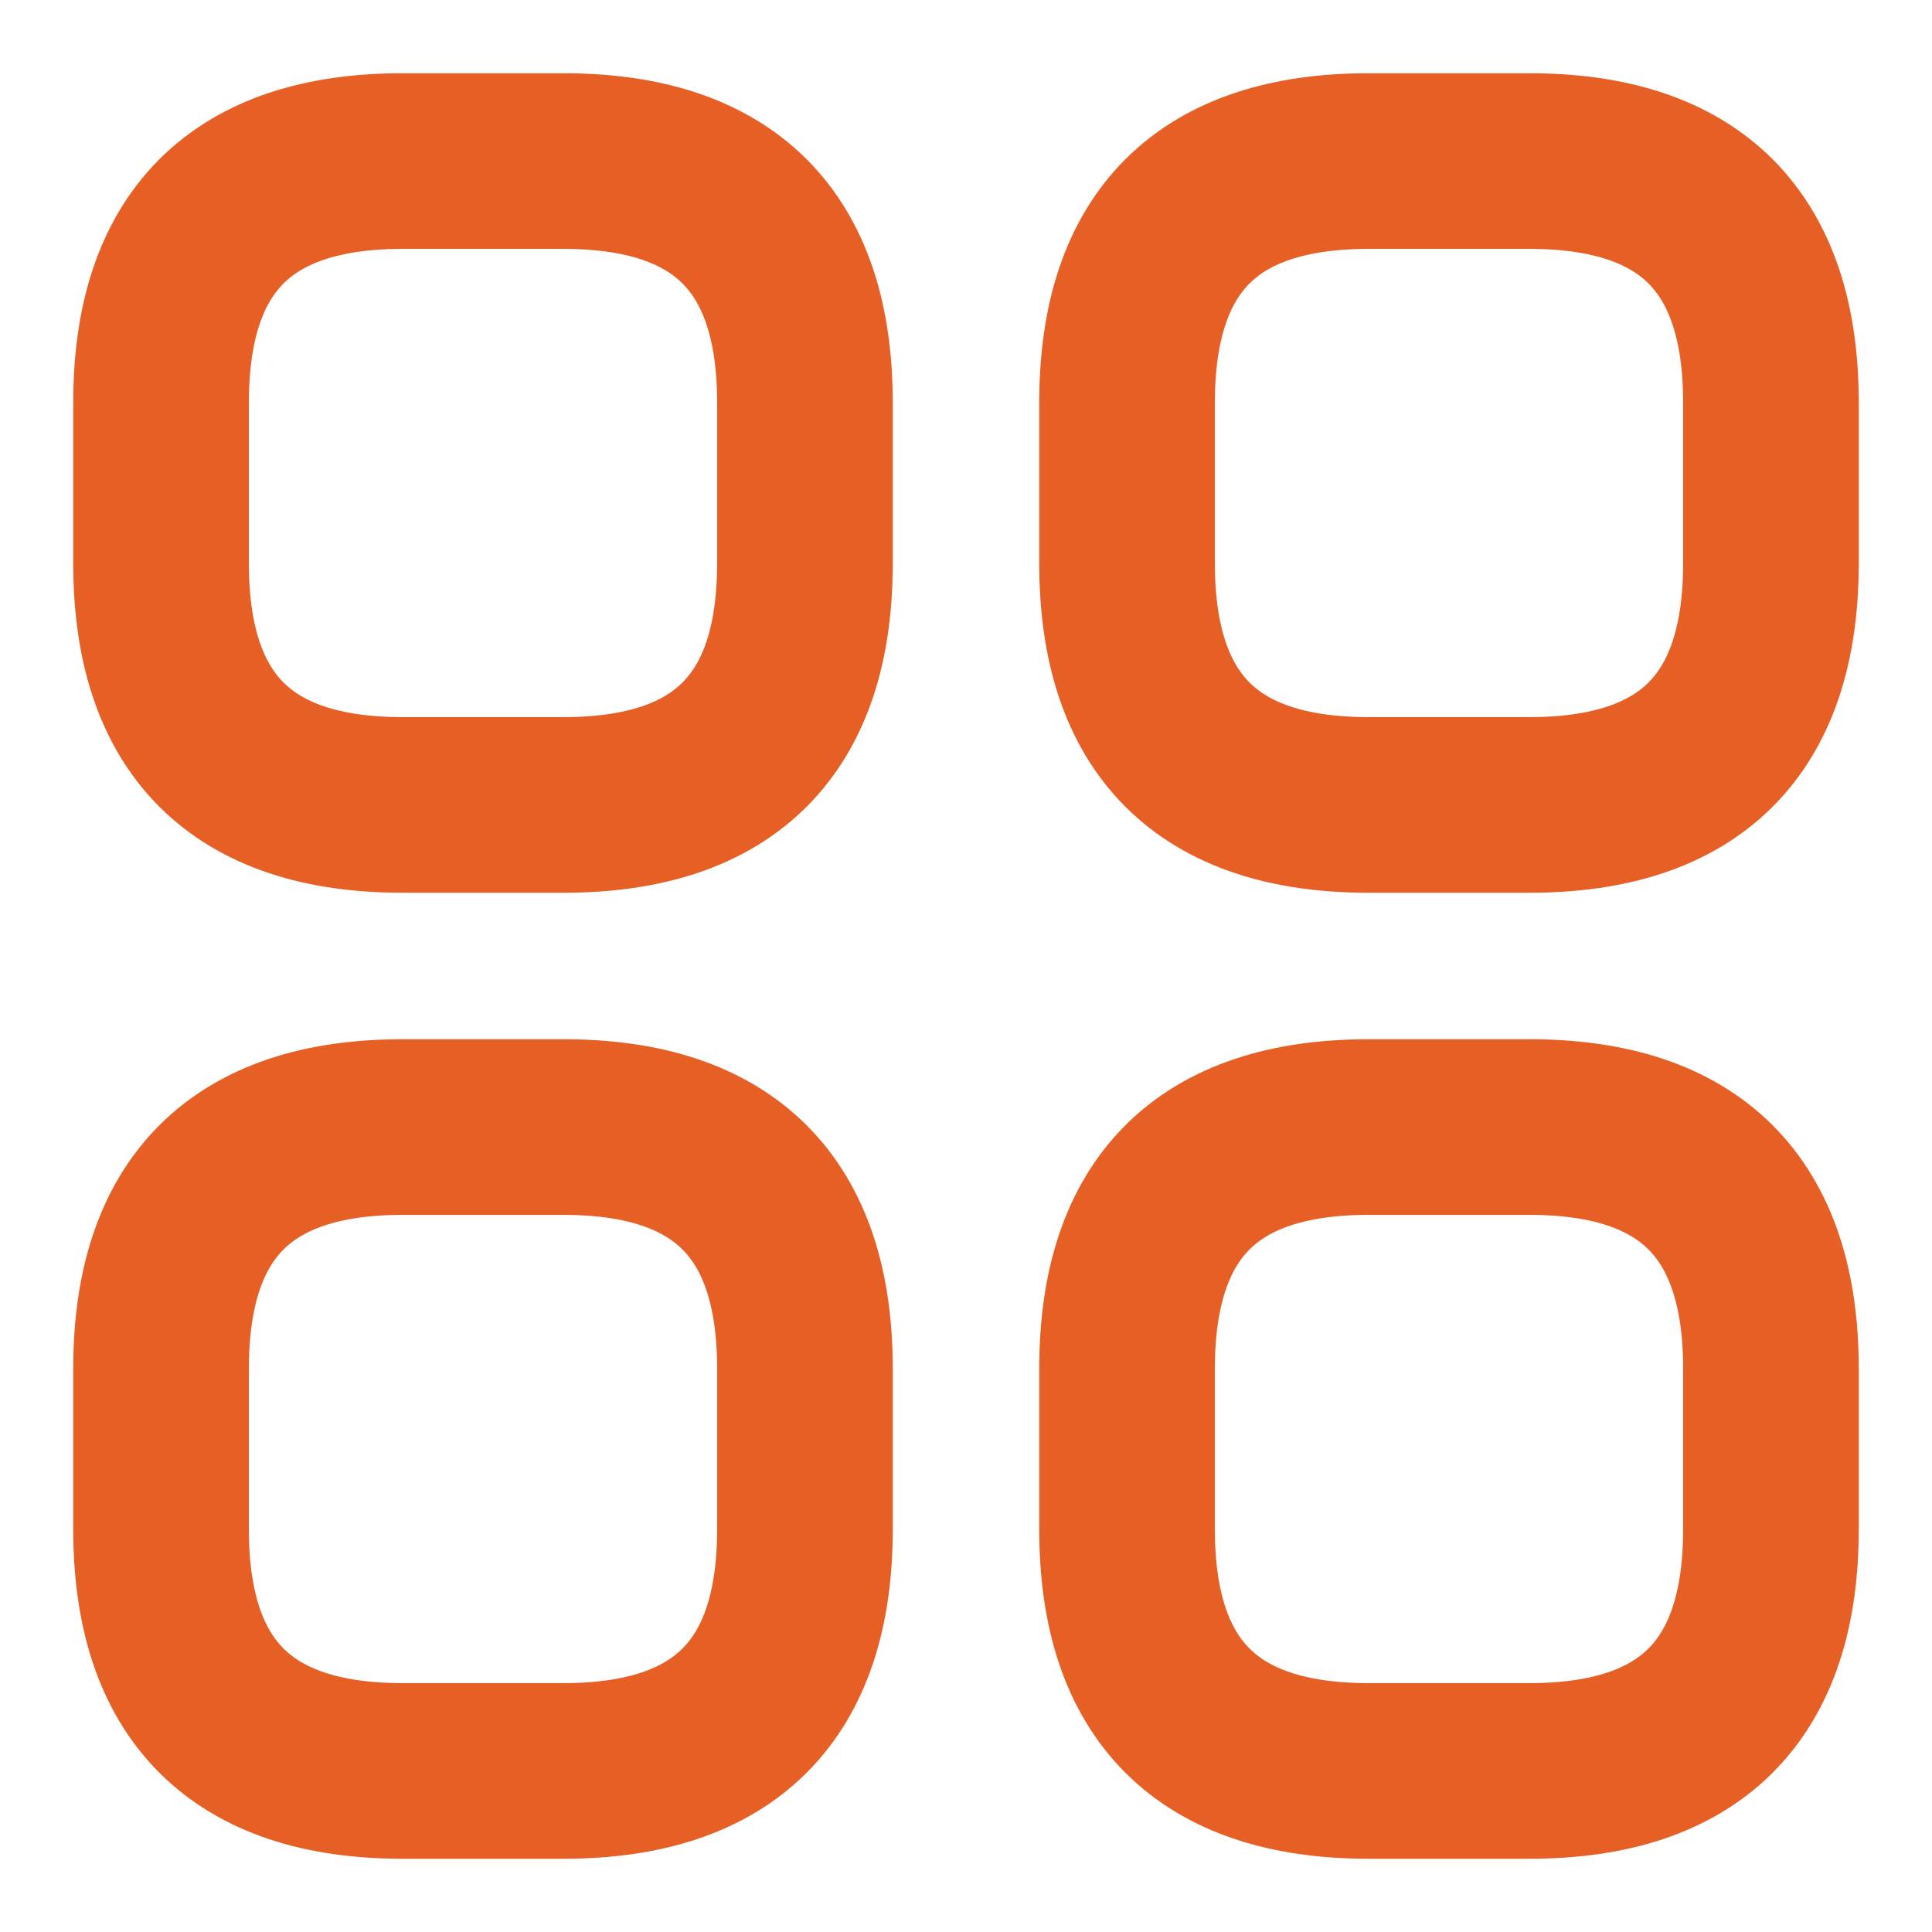
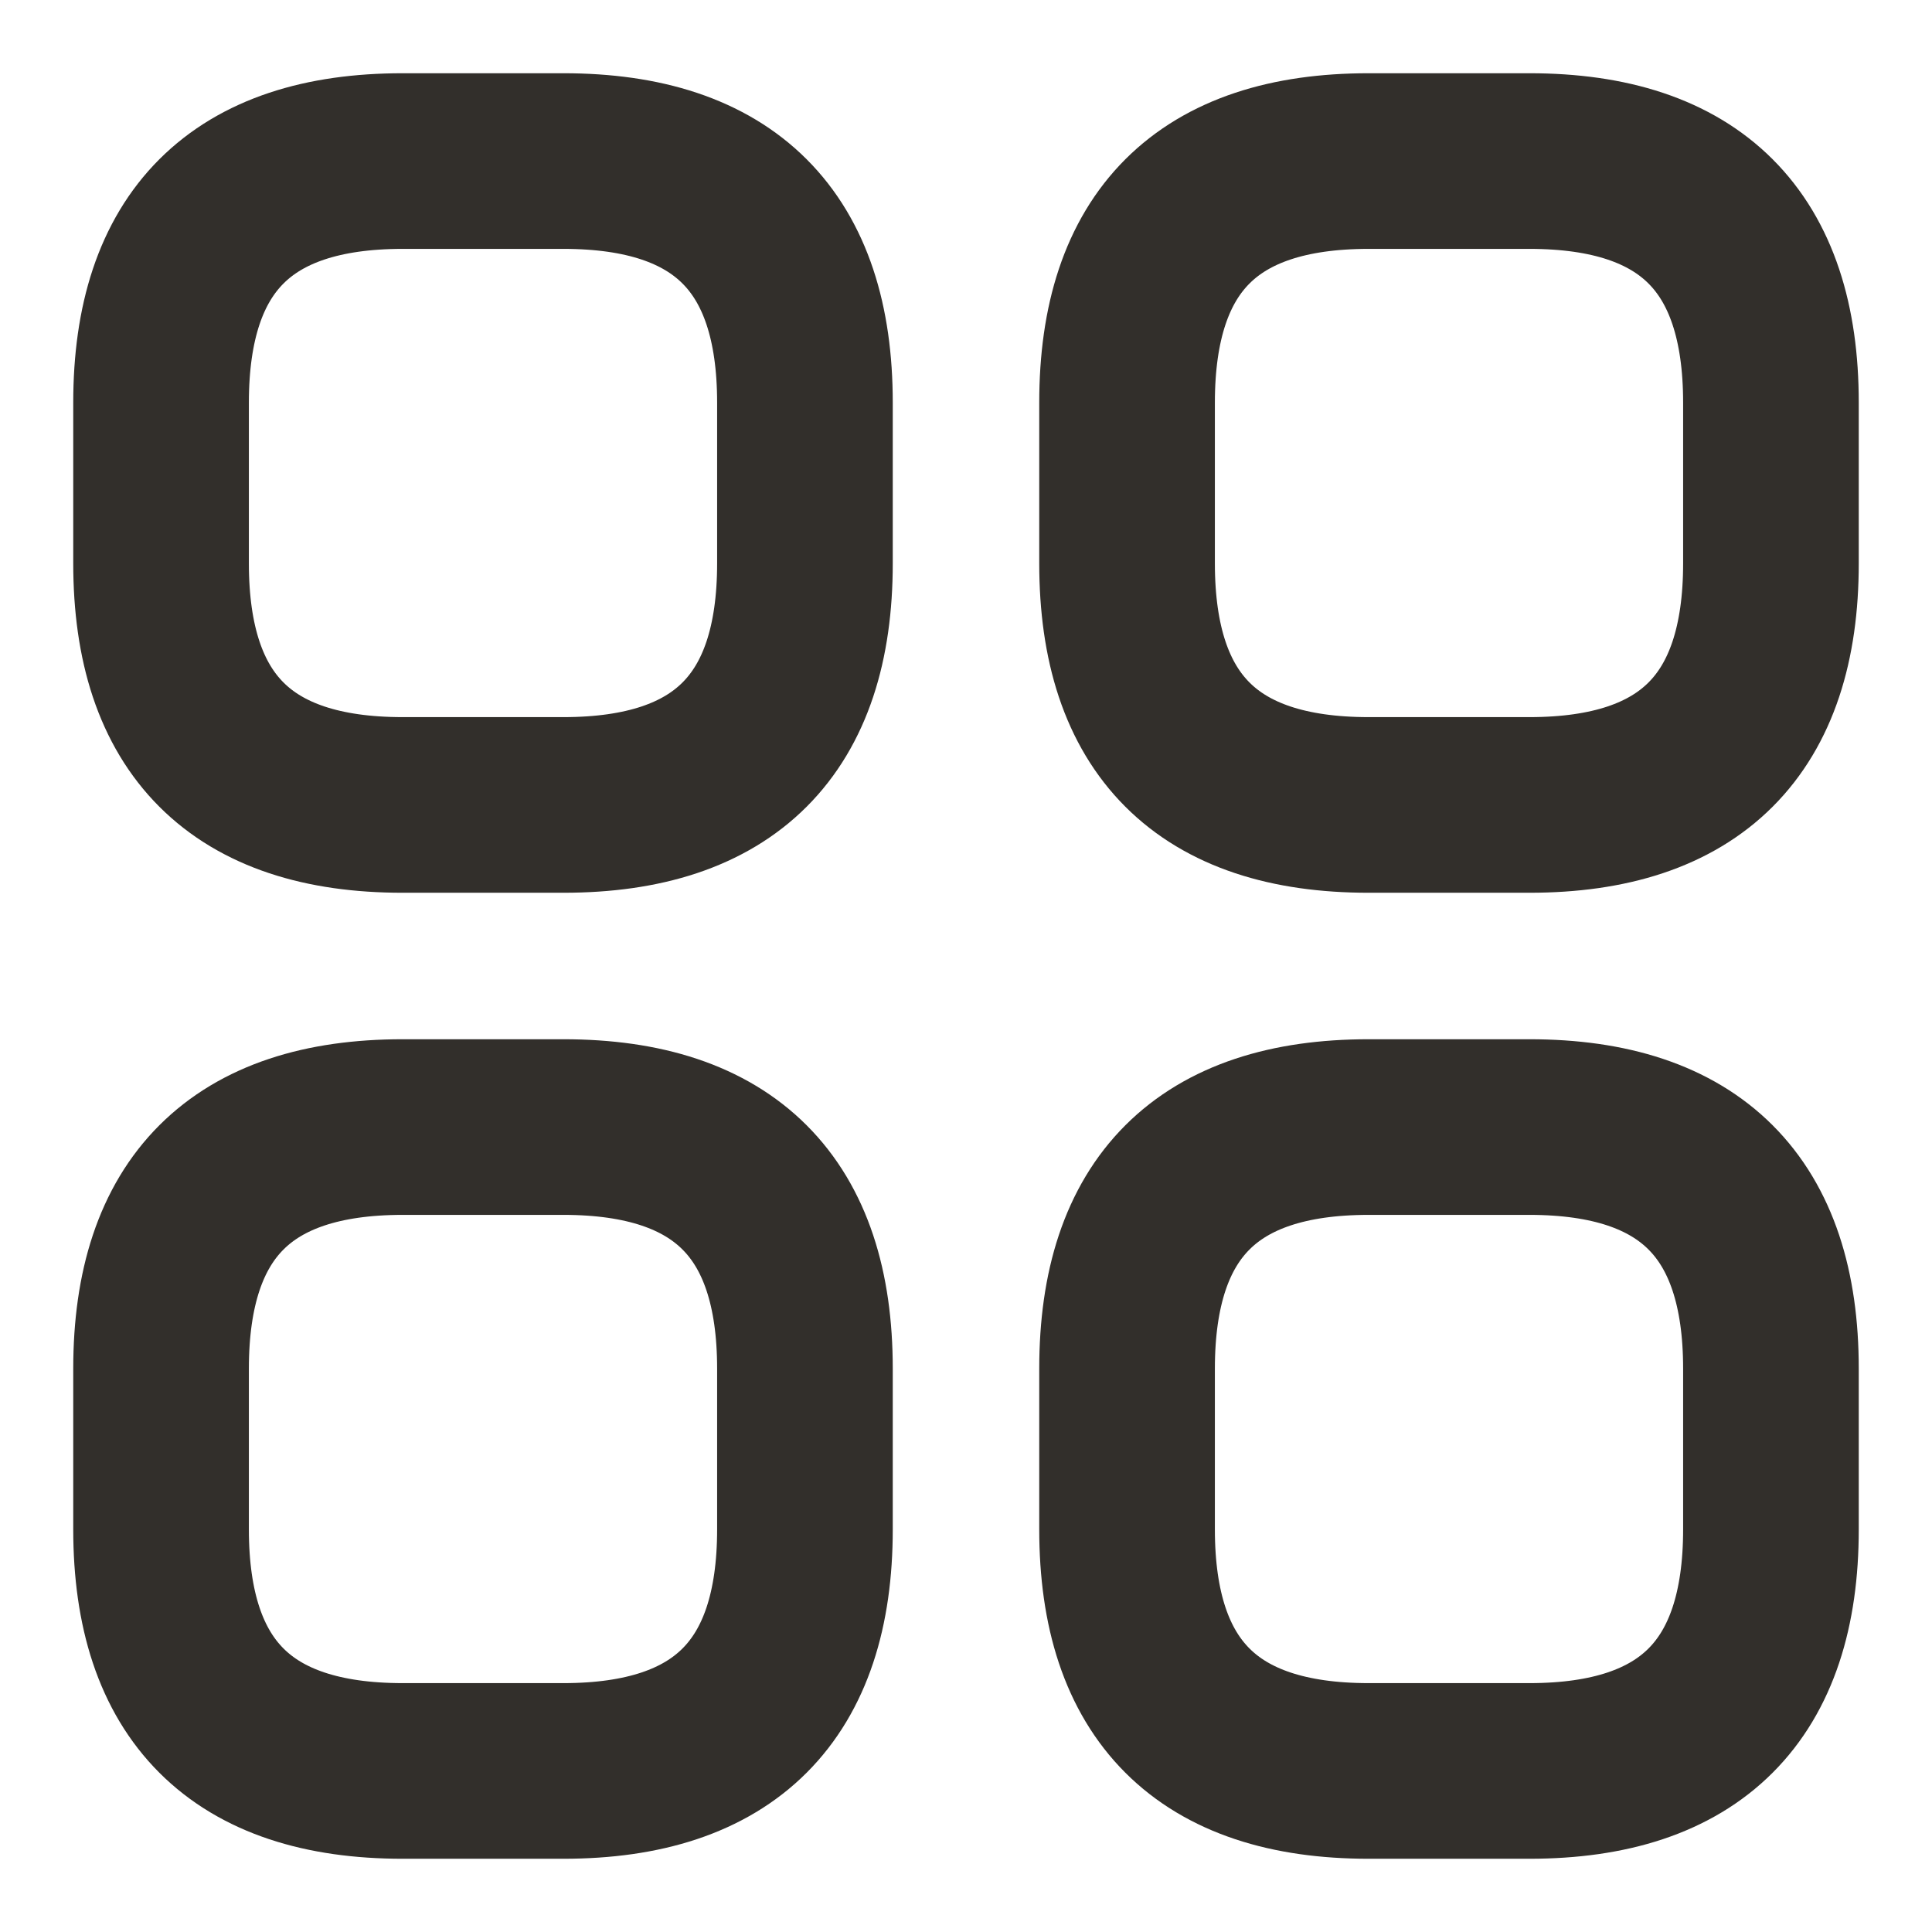
<svg xmlns="http://www.w3.org/2000/svg" preserveAspectRatio="none" overflow="visible" style="display: block;" width="11" height="11" viewBox="0 0 11 11" fill="none">
  <g id="category">
-     <path id="Vector" d="M2.292 4.583H3.208C4.125 4.583 4.583 4.125 4.583 3.208V2.292C4.583 1.375 4.125 0.917 3.208 0.917H2.292C1.375 0.917 0.917 1.375 0.917 2.292V3.208C0.917 4.125 1.375 4.583 2.292 4.583Z" stroke="#E66026" stroke-miterlimit="10" stroke-linecap="round" stroke-linejoin="round" />
-     <path id="Vector_2" d="M7.792 4.583H8.708C9.625 4.583 10.083 4.125 10.083 3.208V2.292C10.083 1.375 9.625 0.917 8.708 0.917H7.792C6.875 0.917 6.417 1.375 6.417 2.292V3.208C6.417 4.125 6.875 4.583 7.792 4.583Z" stroke="#E66026" stroke-miterlimit="10" stroke-linecap="round" stroke-linejoin="round" />
-     <path id="Vector_3" d="M7.792 10.083H8.708C9.625 10.083 10.083 9.625 10.083 8.708V7.792C10.083 6.875 9.625 6.417 8.708 6.417H7.792C6.875 6.417 6.417 6.875 6.417 7.792V8.708C6.417 9.625 6.875 10.083 7.792 10.083Z" stroke="#E66026" stroke-miterlimit="10" stroke-linecap="round" stroke-linejoin="round" />
-     <path id="Vector_4" d="M2.292 10.083H3.208C4.125 10.083 4.583 9.625 4.583 8.708V7.792C4.583 6.875 4.125 6.417 3.208 6.417H2.292C1.375 6.417 0.917 6.875 0.917 7.792V8.708C0.917 9.625 1.375 10.083 2.292 10.083Z" stroke="#E66026" stroke-miterlimit="10" stroke-linecap="round" stroke-linejoin="round" />
+     <path id="Vector" d="M2.292 4.583H3.208C4.125 4.583 4.583 4.125 4.583 3.208V2.292C4.583 1.375 4.125 0.917 3.208 0.917H2.292C1.375 0.917 0.917 1.375 0.917 2.292V3.208C0.917 4.125 1.375 4.583 2.292 4.583Z" stroke="#322f2b" stroke-miterlimit="10" stroke-linecap="round" stroke-linejoin="round" />
+     <path id="Vector_2" d="M7.792 4.583H8.708C9.625 4.583 10.083 4.125 10.083 3.208V2.292C10.083 1.375 9.625 0.917 8.708 0.917H7.792C6.875 0.917 6.417 1.375 6.417 2.292V3.208C6.417 4.125 6.875 4.583 7.792 4.583Z" stroke="#322f2b" stroke-miterlimit="10" stroke-linecap="round" stroke-linejoin="round" />
+     <path id="Vector_3" d="M7.792 10.083H8.708C9.625 10.083 10.083 9.625 10.083 8.708V7.792C10.083 6.875 9.625 6.417 8.708 6.417H7.792C6.875 6.417 6.417 6.875 6.417 7.792V8.708C6.417 9.625 6.875 10.083 7.792 10.083Z" stroke="#322f2b" stroke-miterlimit="10" stroke-linecap="round" stroke-linejoin="round" />
+     <path id="Vector_4" d="M2.292 10.083H3.208C4.125 10.083 4.583 9.625 4.583 8.708V7.792C4.583 6.875 4.125 6.417 3.208 6.417H2.292C1.375 6.417 0.917 6.875 0.917 7.792V8.708C0.917 9.625 1.375 10.083 2.292 10.083Z" stroke="#322f2b" stroke-miterlimit="10" stroke-linecap="round" stroke-linejoin="round" />
    <g id="Vector_5" opacity="0">
</g>
  </g>
</svg>
